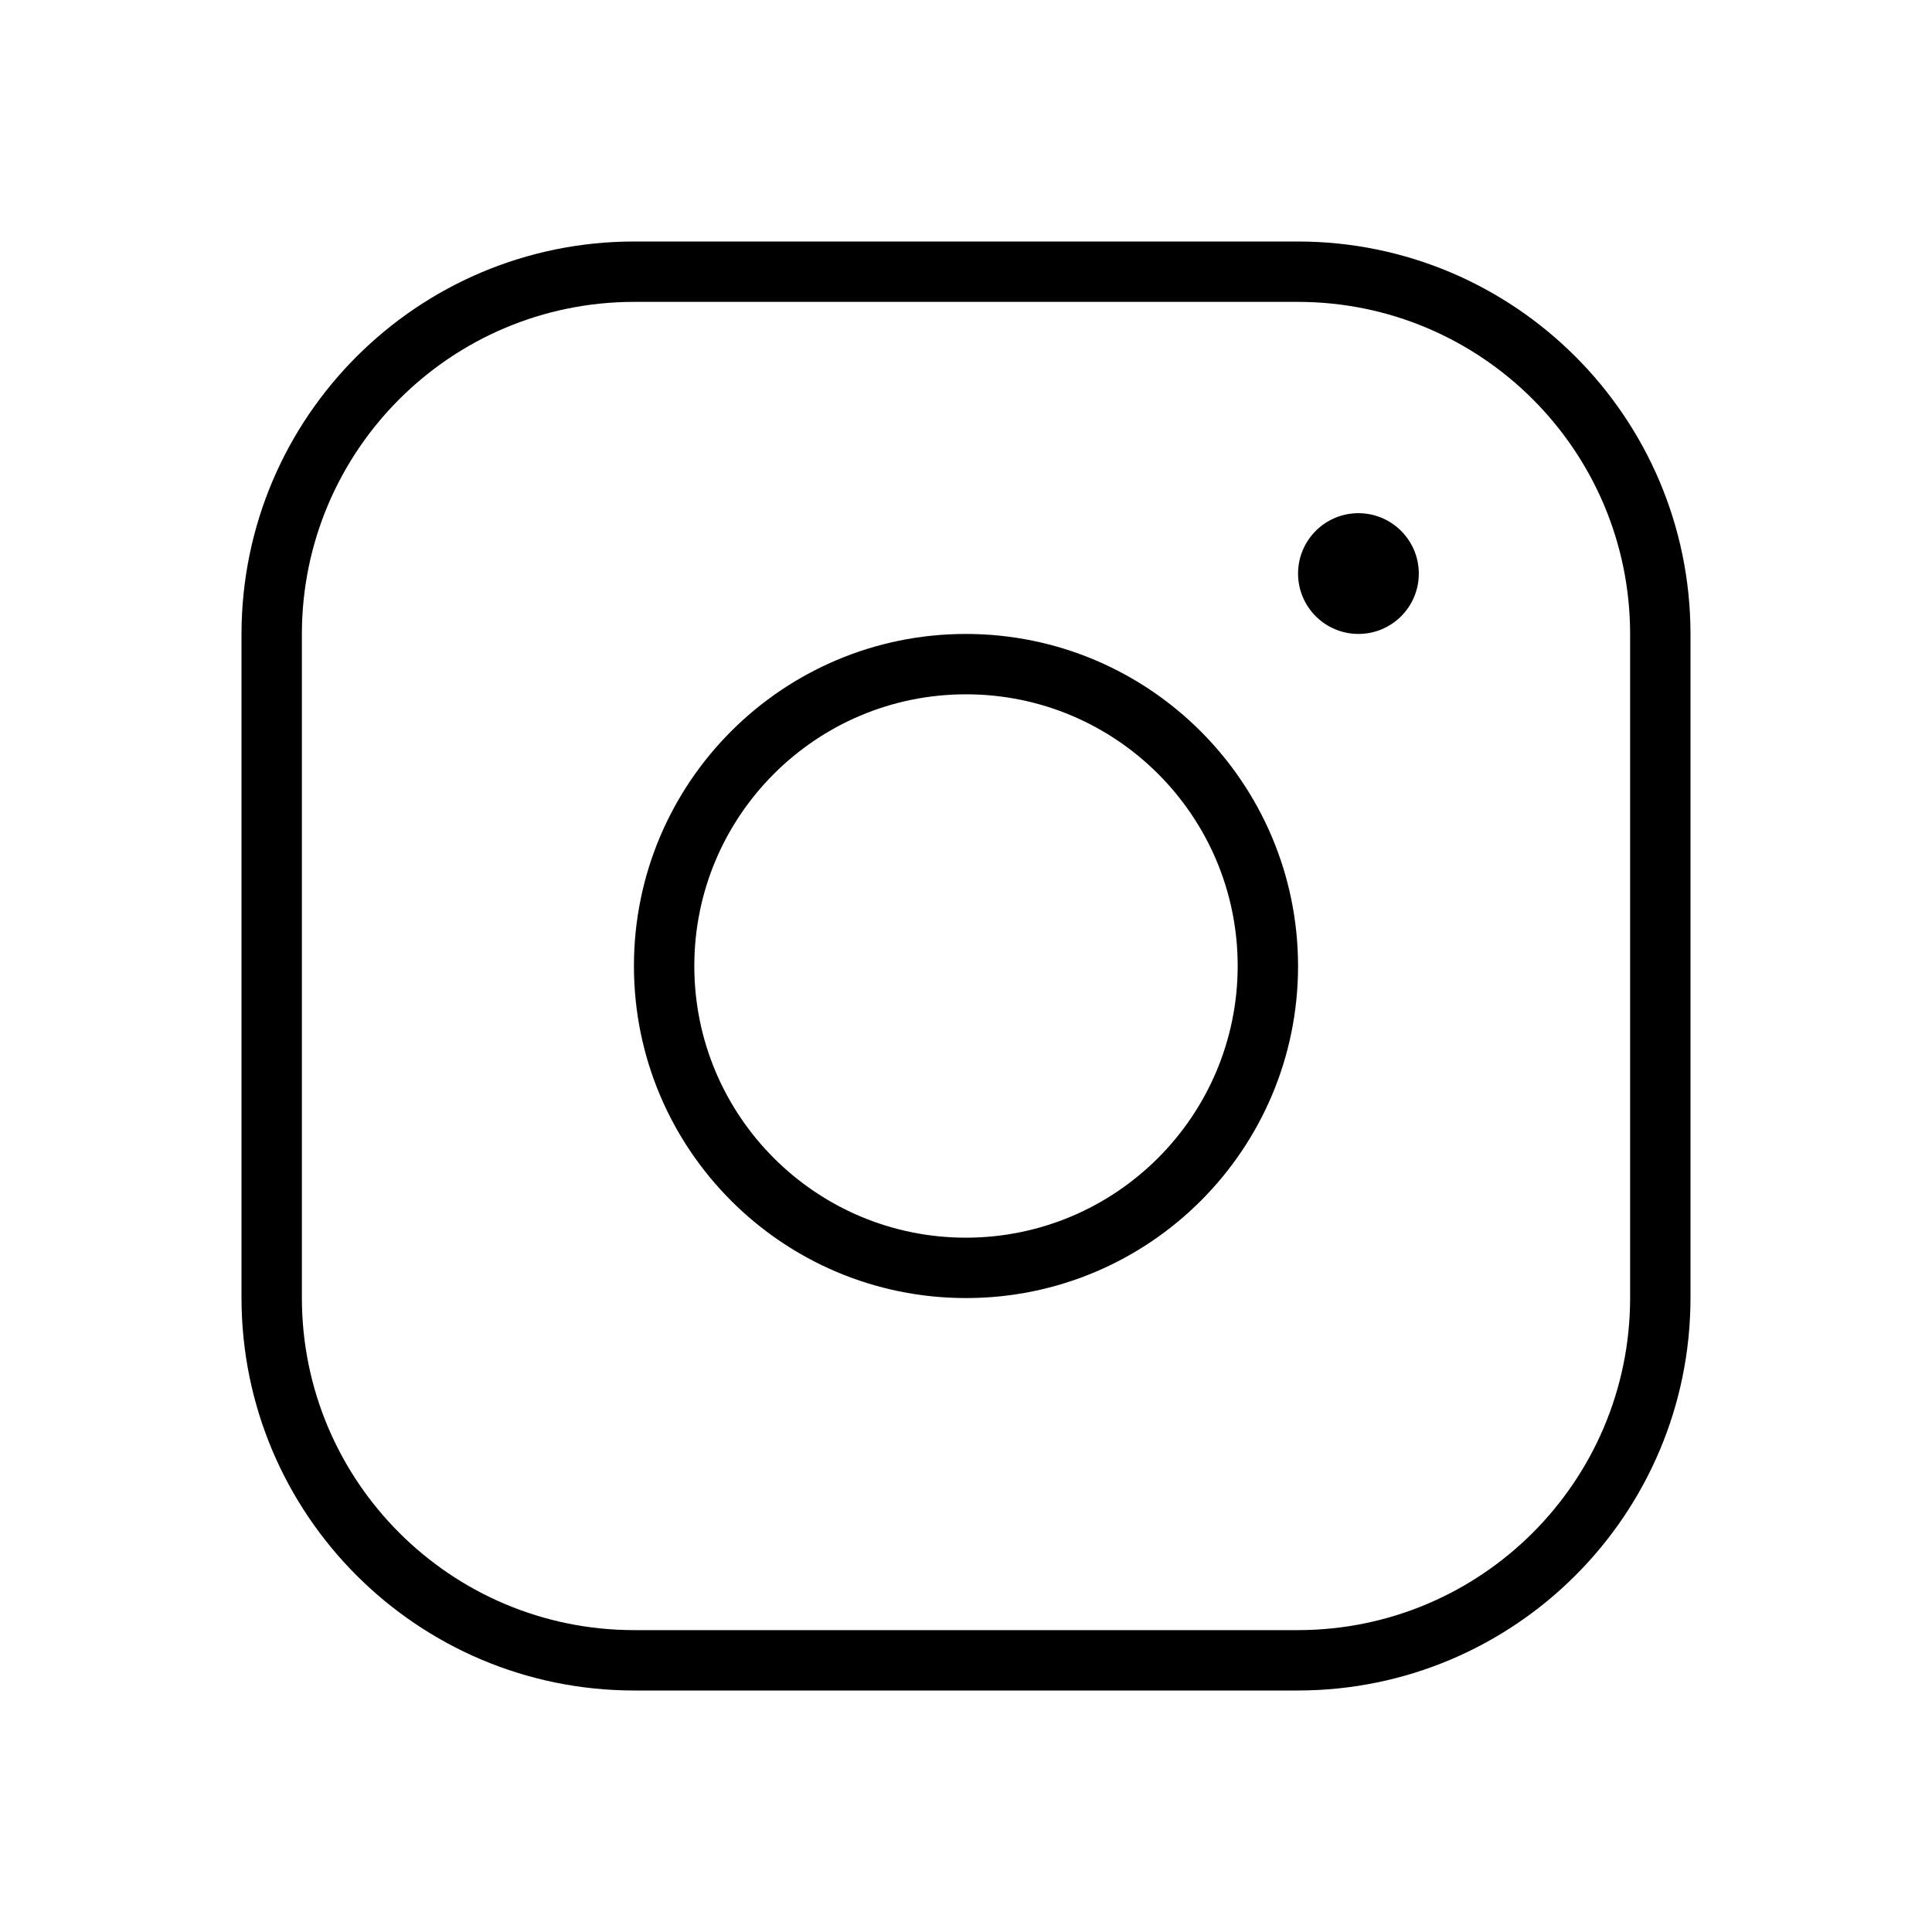
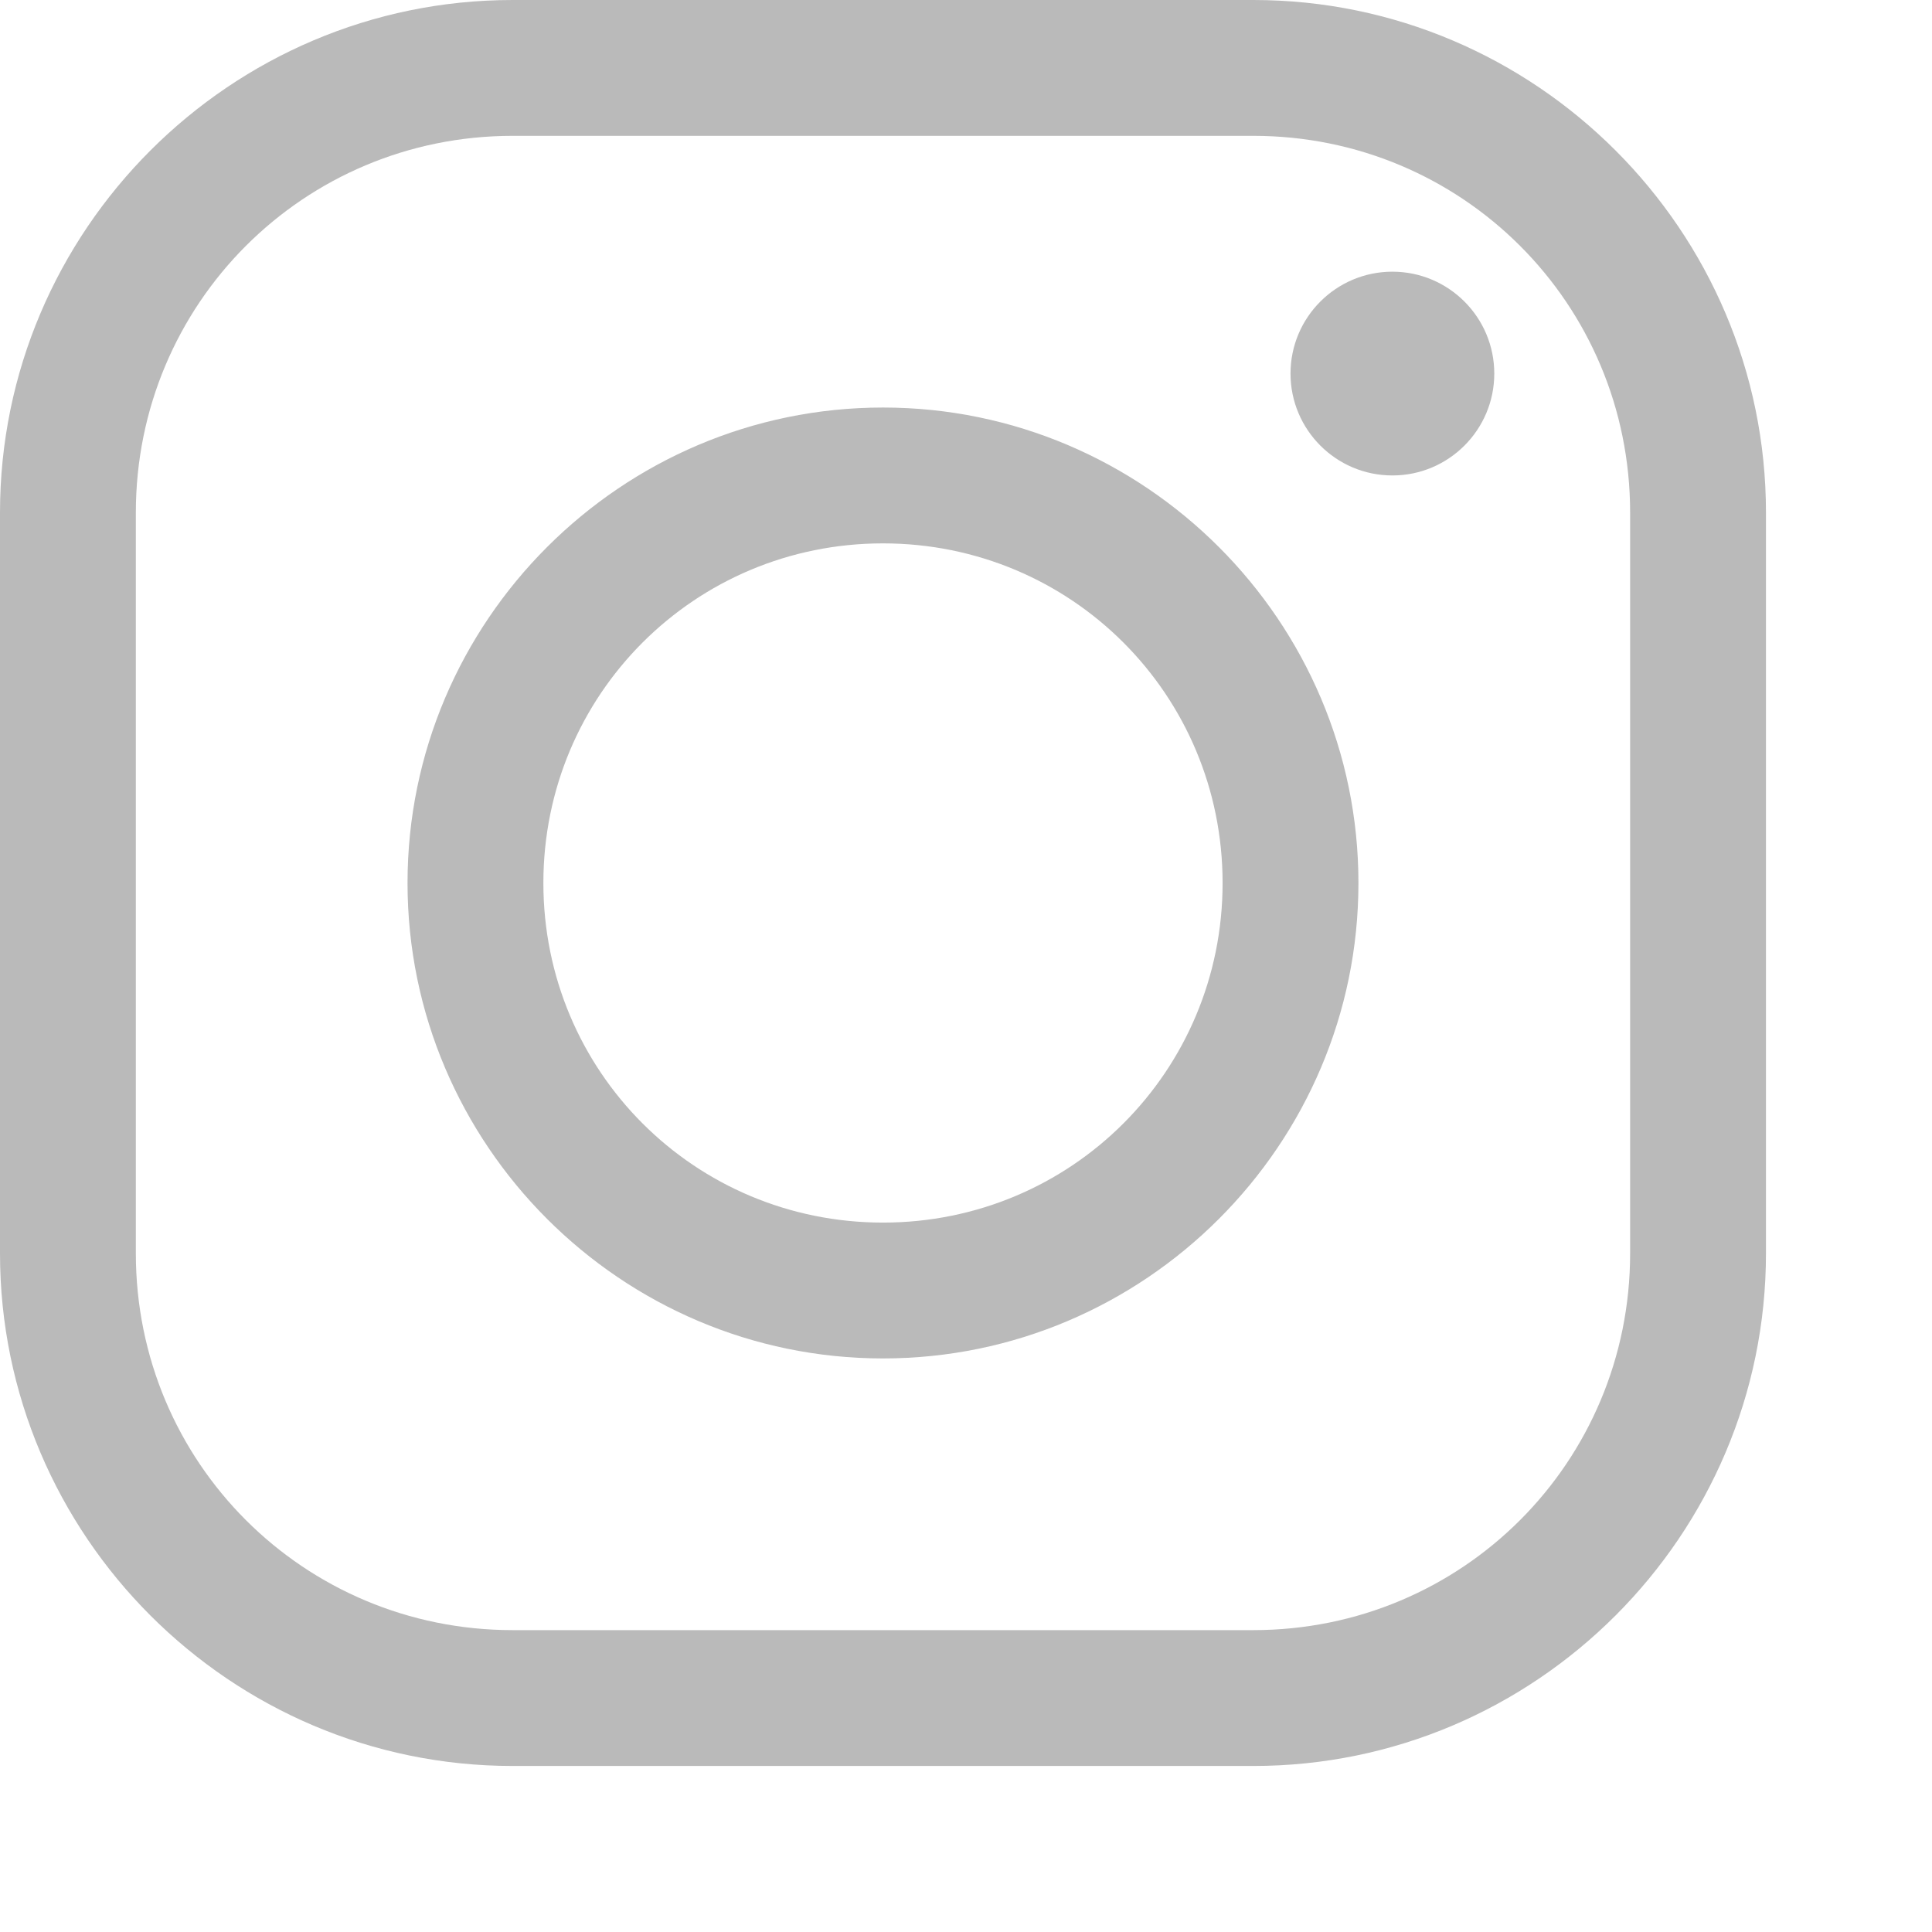
- <svg xmlns="http://www.w3.org/2000/svg" fill="#000000" width="800px" height="800px" viewBox="0 0 256 256" id="Flat">
-   <path d="M128,84a44,44,0,1,0,44,44A44.05,44.05,0,0,0,128,84Zm0,80a36,36,0,1,1,36-36A36.041,36.041,0,0,1,128,164ZM172,32H84A52.059,52.059,0,0,0,32,84v88a52.059,52.059,0,0,0,52,52h88a52.059,52.059,0,0,0,52-52V84A52.059,52.059,0,0,0,172,32Zm44,140a44.05,44.05,0,0,1-44,44H84a44.05,44.05,0,0,1-44-44V84A44.05,44.05,0,0,1,84,40h88a44.05,44.05,0,0,1,44,44ZM188,76a8,8,0,1,1-8-8A8.009,8.009,0,0,1,188,76Z" />
+ <svg xmlns="http://www.w3.org/2000/svg" viewBox="0,0,256,256" width="50px" height="50px" fill-rule="nonzero">
+   <g fill="#bababa" fill-rule="nonzero" stroke="none" stroke-width="1" stroke-linecap="butt" stroke-linejoin="miter" stroke-miterlimit="10" stroke-dasharray="" stroke-dashoffset="0" font-family="none" font-weight="none" font-size="none" text-anchor="none" style="mix-blend-mode: normal">
+     <g transform="scale(9.0,9.0)">
+       <path d="M7.547,0c-4.156,0 -7.547,3.391 -7.547,7.547v10.906c0,4.156 3.391,7.547 7.547,7.547h10.906c4.156,0 7.547,-3.391 7.547,-7.547v-10.906c0,-4.156 -3.391,-7.547 -7.547,-7.547zM7.547,2h10.906c3.074,0 5.547,2.469 5.547,5.547v10.906c0,3.074 -2.469,5.547 -5.547,5.547h-10.906c-3.074,0 -5.547,-2.469 -5.547,-5.547v-10.906c0,-3.074 2.469,-5.547 5.547,-5.547zM20.5,4c-0.828,0 -1.5,0.672 -1.5,1.5c0,0.828 0.672,1.5 1.5,1.5c0.828,0 1.5,-0.672 1.5,-1.5c0,-0.828 -0.672,-1.5 -1.5,-1.5zM13,6c-3.855,0 -7,3.145 -7,7c0,3.855 3.145,7 7,7c3.855,0 7,-3.145 7,-7c0,-3.855 -3.145,-7 -7,-7zM13,8c2.773,0 5,2.227 5,5c0,2.773 -2.227,5 -5,5c-2.773,0 -5,-2.227 -5,-5c0,-2.773 2.227,-5 5,-5z" />
+     </g>
+   </g>
</svg>
